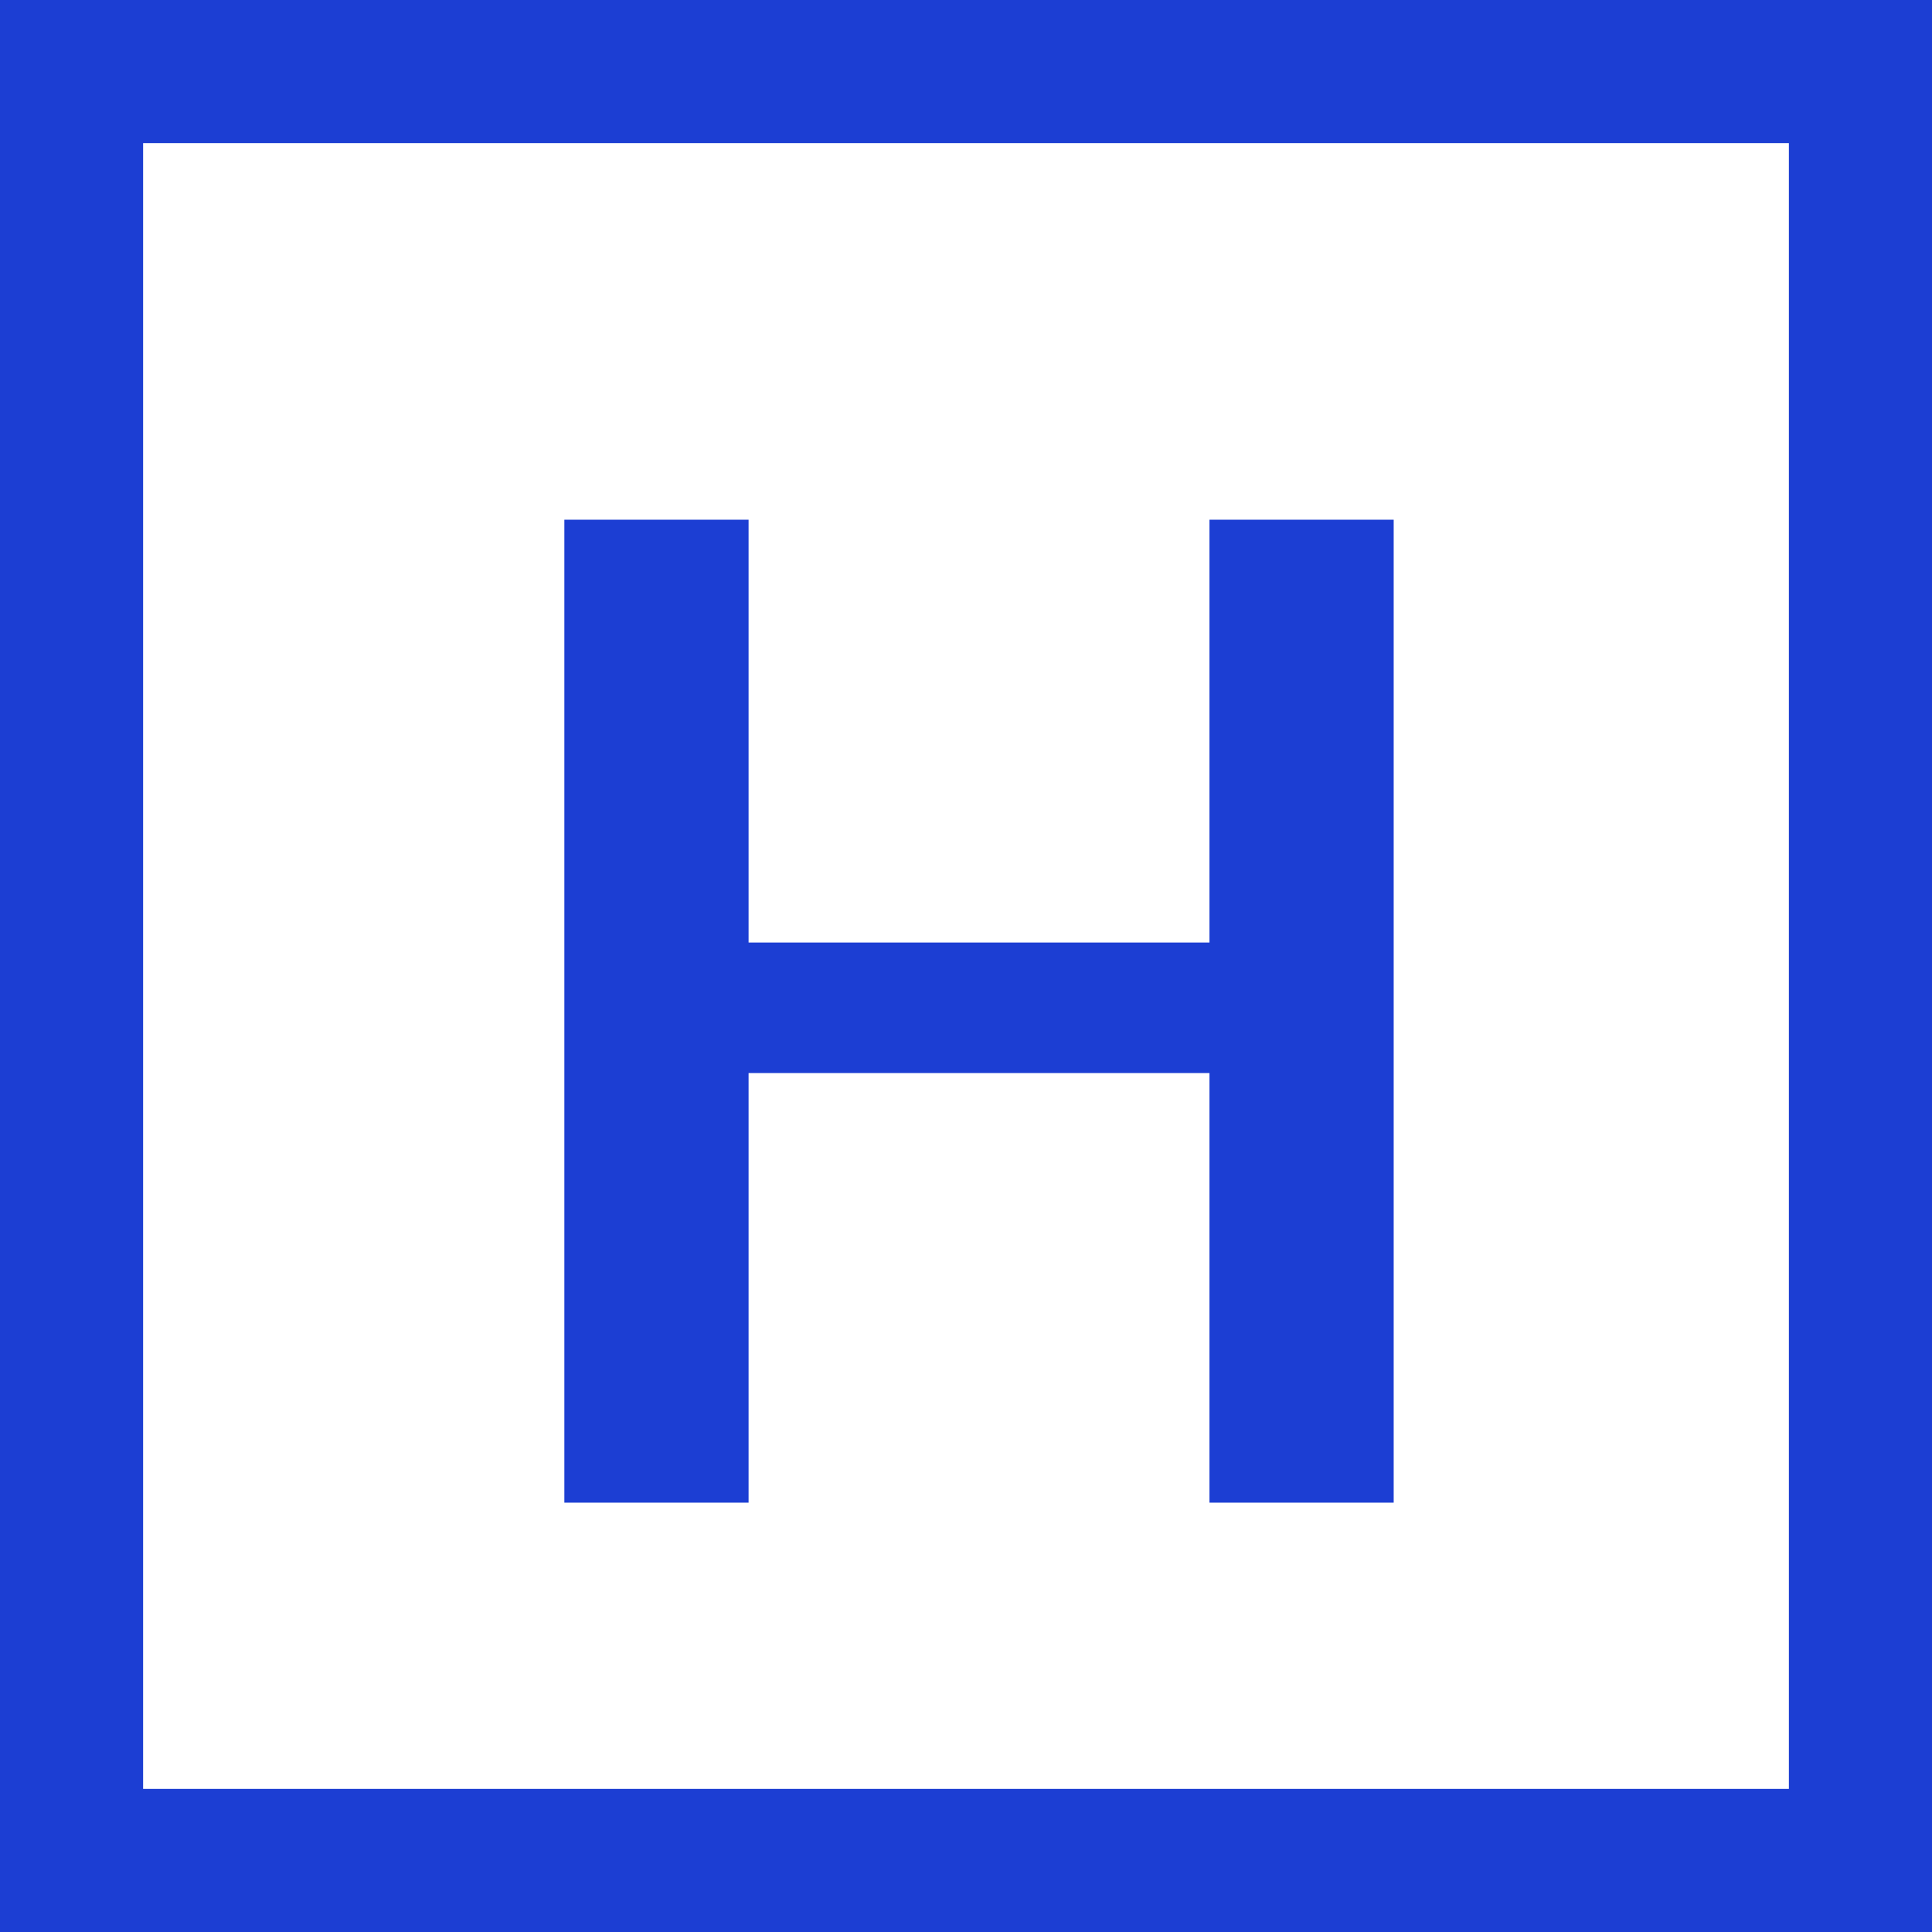
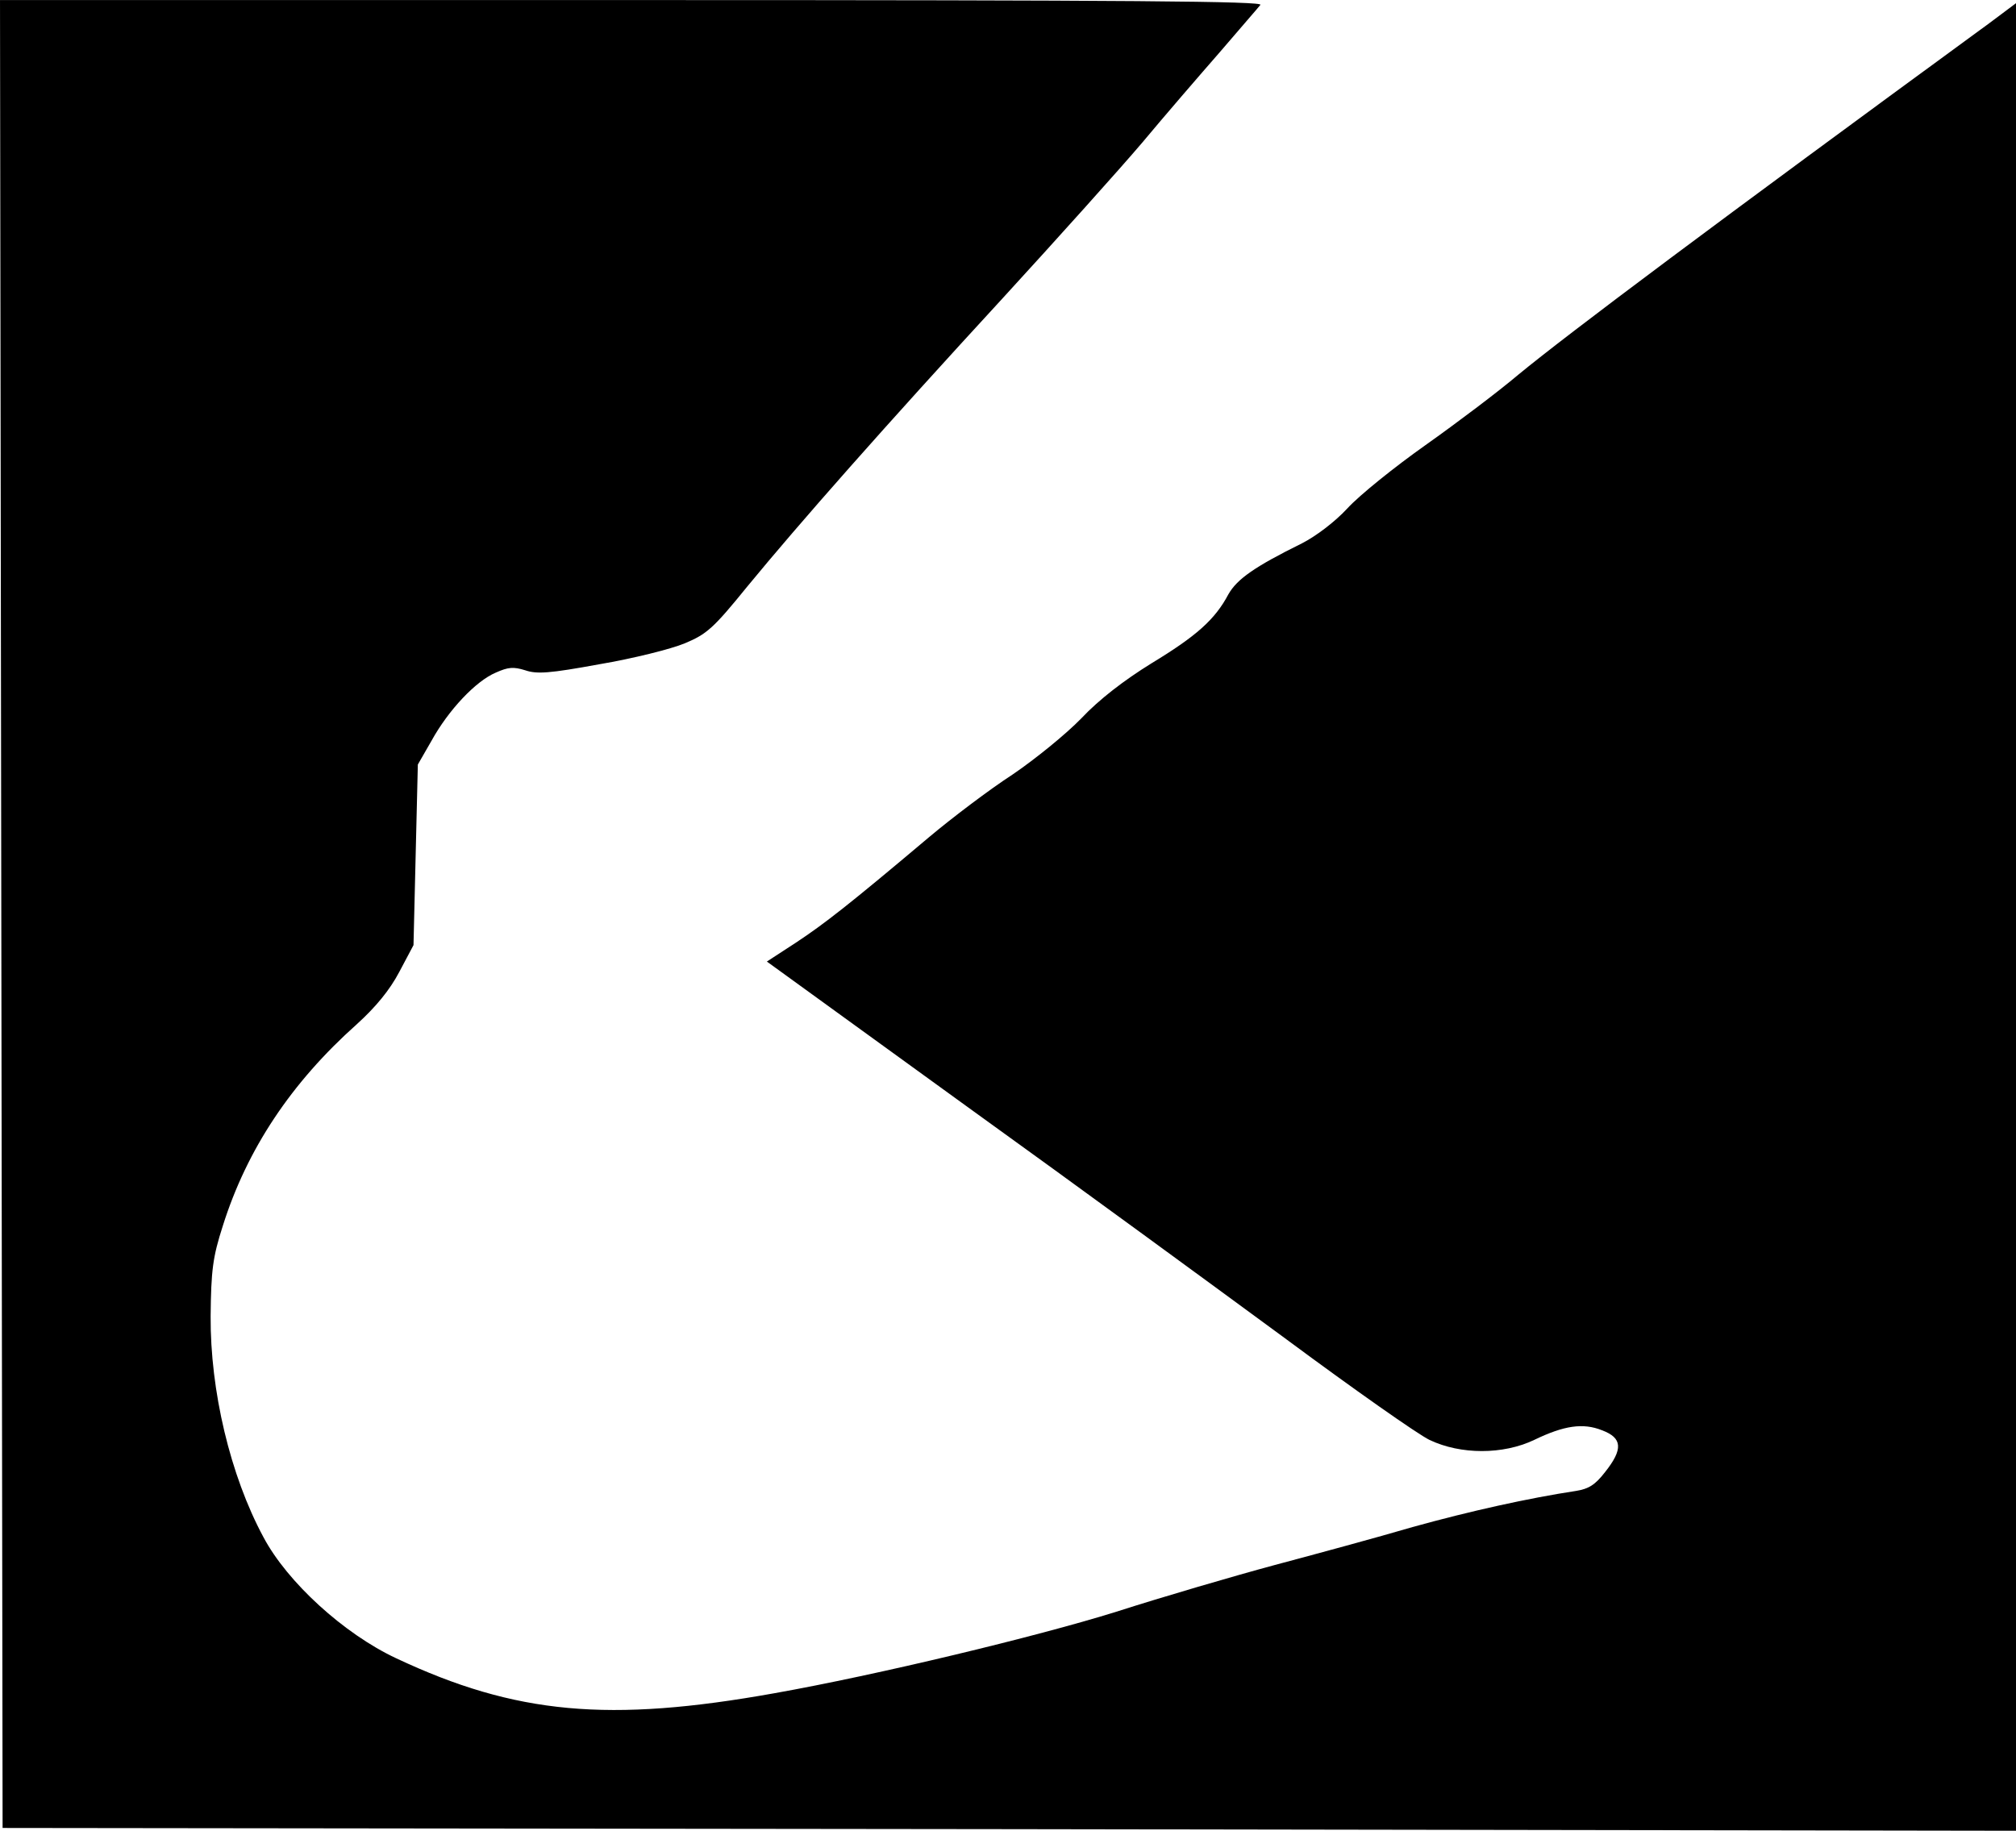
- <svg xmlns="http://www.w3.org/2000/svg" width="54px" height="54px" viewBox="0 0 54 54" version="1.1">
-   <defs />
-   <g id="Page-1" stroke="none" stroke-width="1" fill="none" fill-rule="evenodd">
-     <g id="logo-mobile">
-       <rect id="Rectangle-6" stroke="#1C3ED3" stroke-width="4" fill-rule="nonzero" x="2" y="2" width="50" height="50" />
-       <polygon id="H" fill="#1C3ED3" points="38.954 42 33.805 42 33.805 29.992 20.923 29.992 20.923 42 15.774 42 15.774 14.526 20.923 14.526 20.923 26.344 33.805 26.344 33.805 14.526 38.954 14.526" />
-     </g>
+ <svg xmlns="http://www.w3.org/2000/svg" width="99.485mm" height="90.361mm" viewBox="0 0 99.485 90.361" version="1.1" id="svg326">
+   <defs id="defs323" />
+   <g id="layer1" transform="translate(-9.654698,-12.06194)">
+     <path d="m 9.719,57.163 0.064,45.121 49.668,0.059 49.689,0.079 V 57.322 12.22 l -1.323,0.99 C 94.327,23.075 87.048,28.522 84.572,30.562 c -0.982,0.832 -3.031,2.377 -4.568,3.466 -1.515,1.07 -3.266,2.476 -3.863,3.13 -0.619,0.673 -1.579,1.387 -2.241,1.723 -2.327,1.149 -3.202,1.763 -3.628,2.516 -0.662,1.248 -1.579,2.06 -3.799,3.407 -1.345,0.832 -2.583,1.783 -3.458,2.714 -0.747,0.772 -2.284,2.02 -3.394,2.773 -1.131,0.733 -2.988,2.139 -4.119,3.09 -3.97,3.347 -5.165,4.278 -6.574,5.209 l -1.43,0.931 9.84,7.131 c 5.421,3.902 12.529,9.111 15.816,11.528 3.287,2.436 6.467,4.675 7.044,4.952 1.537,0.733 3.628,0.733 5.165,0 1.473,-0.713 2.412,-0.852 3.351,-0.475 1.003,0.376 1.046,0.931 0.149,2.06 -0.491,0.634 -0.811,0.832 -1.43,0.931 -2.348,0.357 -5.208,0.99 -8.068,1.783 -1.75,0.515 -4.824,1.347 -6.83,1.882 -1.985,0.535 -5.507,1.565 -7.791,2.298 -3.927,1.228 -11.846,3.13 -16.862,4.021 -8.175,1.466 -12.785,1.05 -18.676,-1.723 -2.583,-1.208 -5.379,-3.763 -6.553,-5.982 -1.643,-3.05 -2.625,-7.23 -2.604,-10.894 0.021,-2.278 0.107,-2.931 0.598,-4.457 1.195,-3.803 3.394,-7.091 6.617,-9.963 0.939,-0.852 1.622,-1.684 2.092,-2.575 l 0.704,-1.327 0.107,-4.457 0.107,-4.457 0.683,-1.188 c 0.832,-1.505 2.177,-2.931 3.159,-3.347 0.619,-0.277 0.875,-0.297 1.451,-0.119 0.576,0.198 1.195,0.158 3.671,-0.297 1.643,-0.277 3.543,-0.753 4.205,-1.03 1.089,-0.456 1.409,-0.733 3.095,-2.813 2.54,-3.09 6.745,-7.864 12.614,-14.241 2.668,-2.912 5.763,-6.358 6.873,-7.665 1.089,-1.307 2.817,-3.308 3.821,-4.457 0.982,-1.149 1.9,-2.199 2.006,-2.337 0.171,-0.178 -6.083,-0.238 -30.992,-0.238 H 9.655 Z" id="path24" style="stroke-width:0.021" />
  </g>
</svg>
